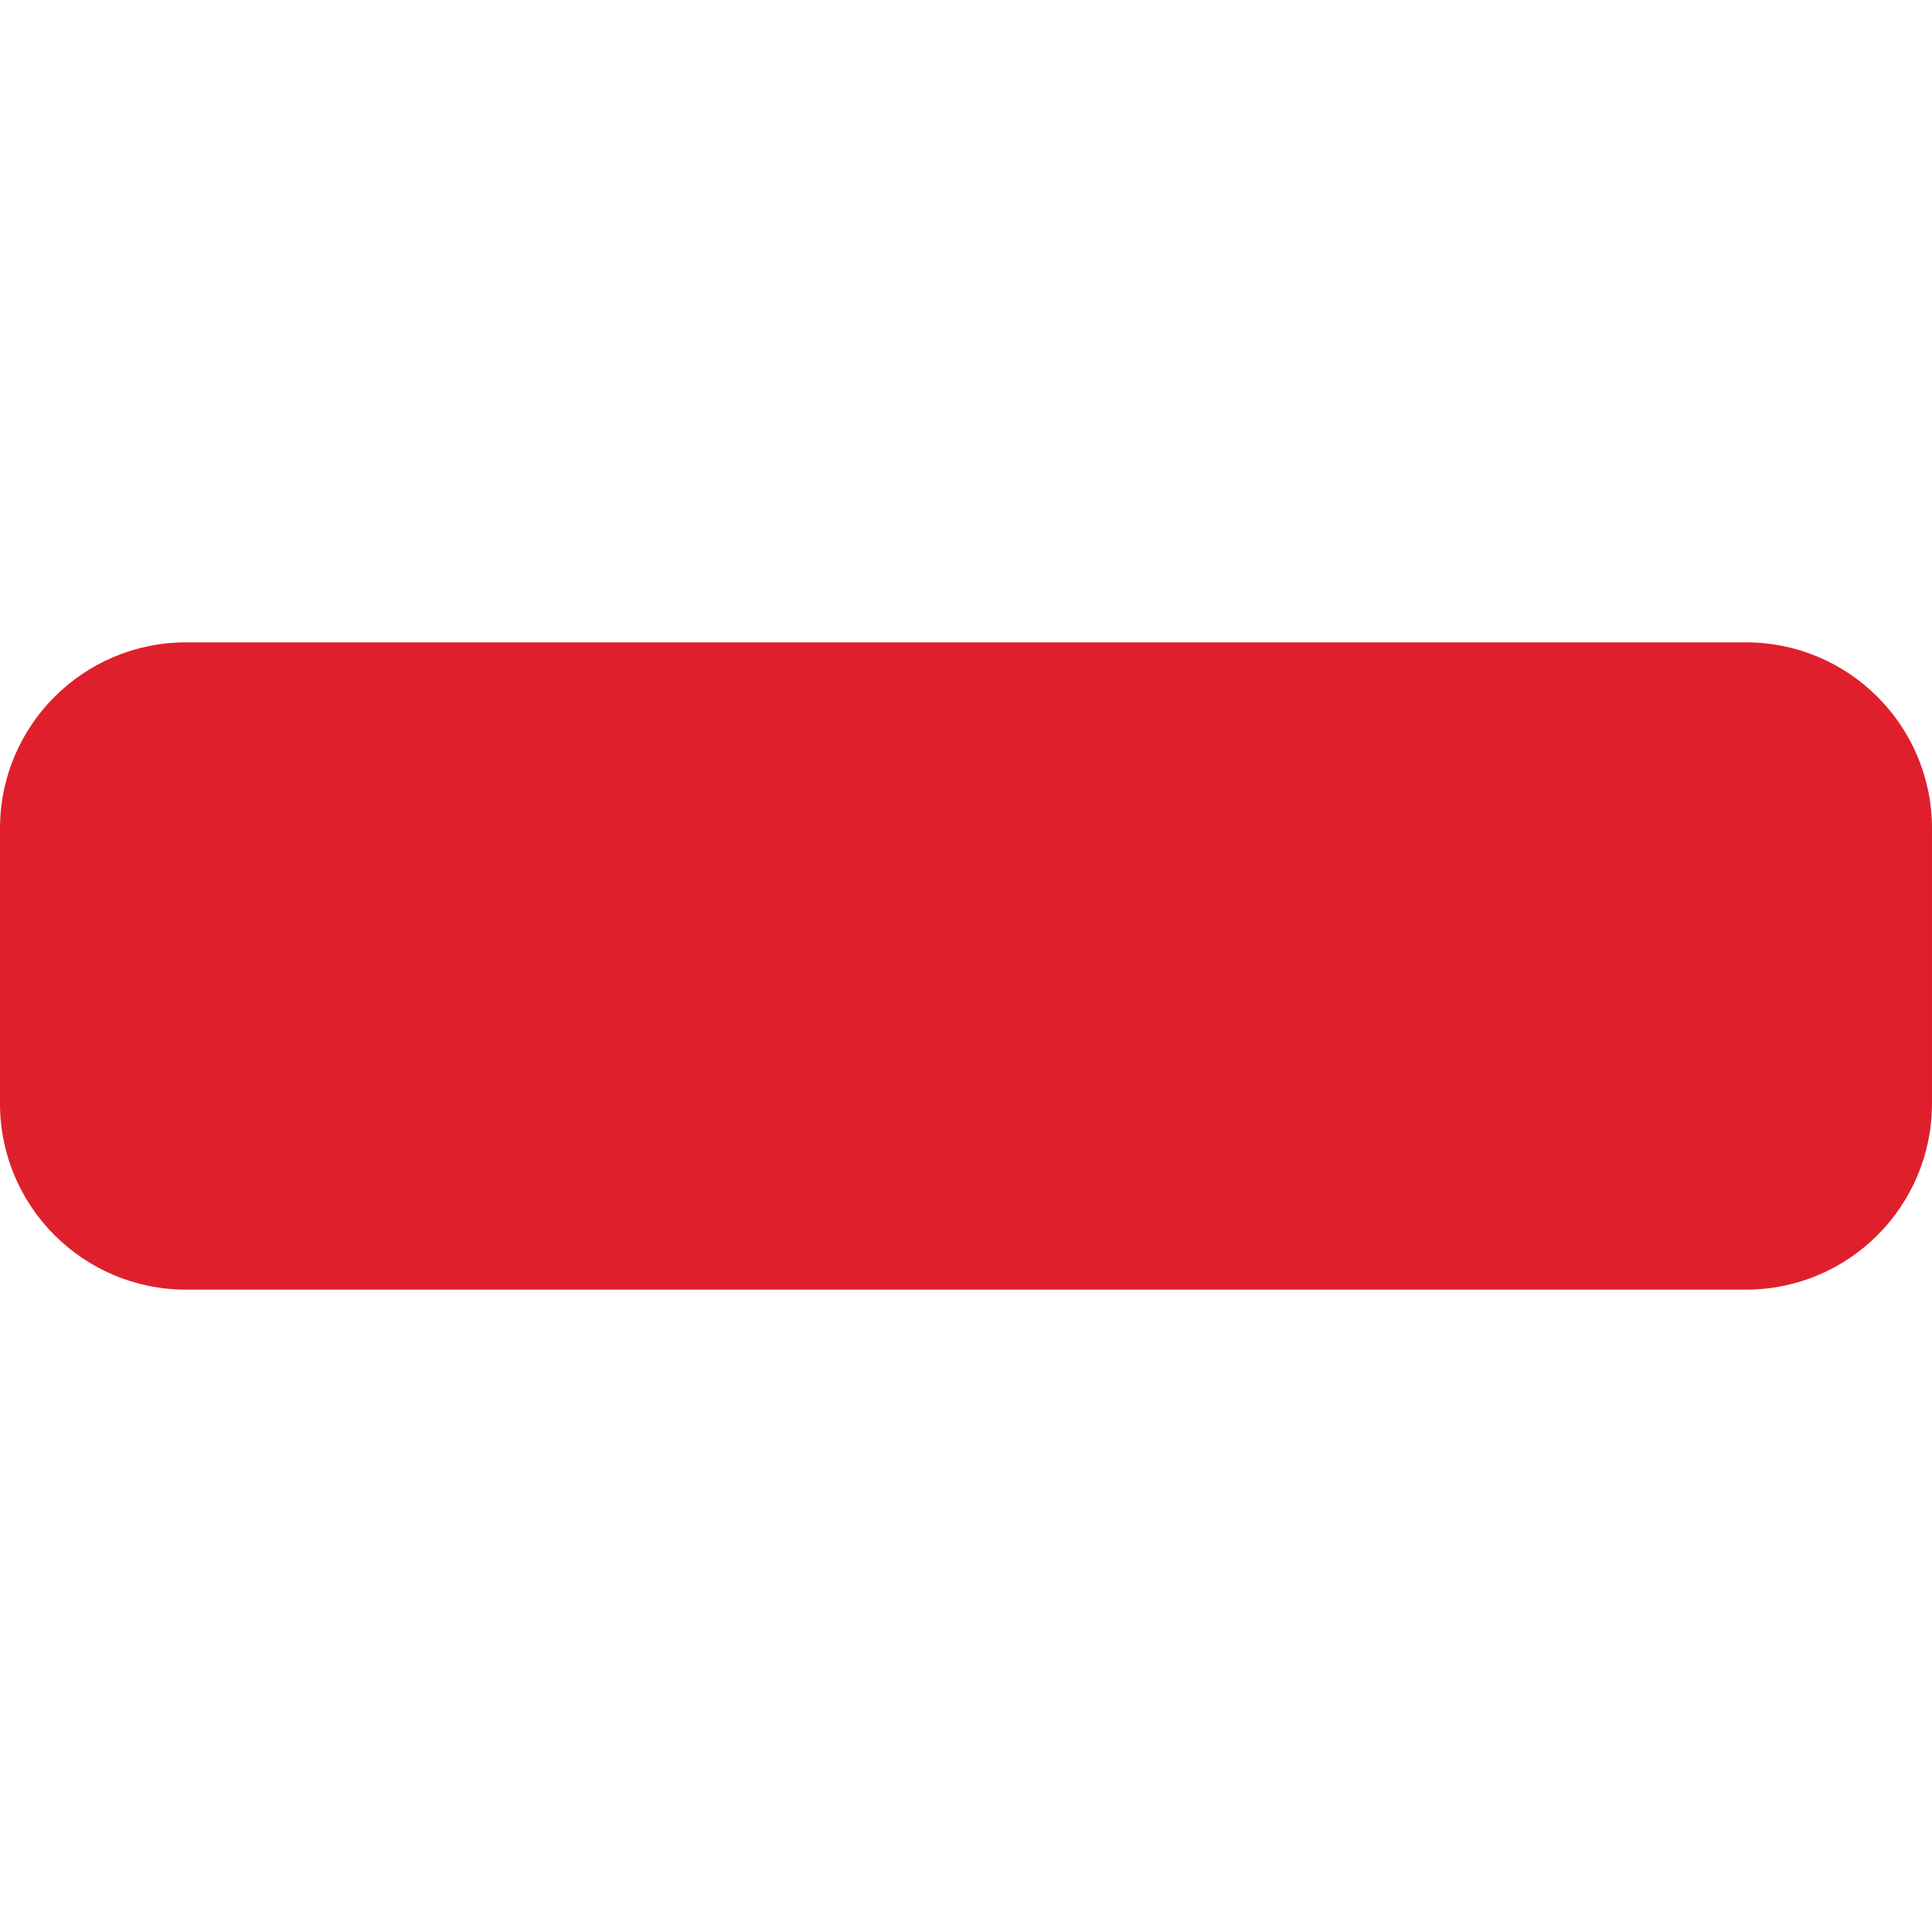
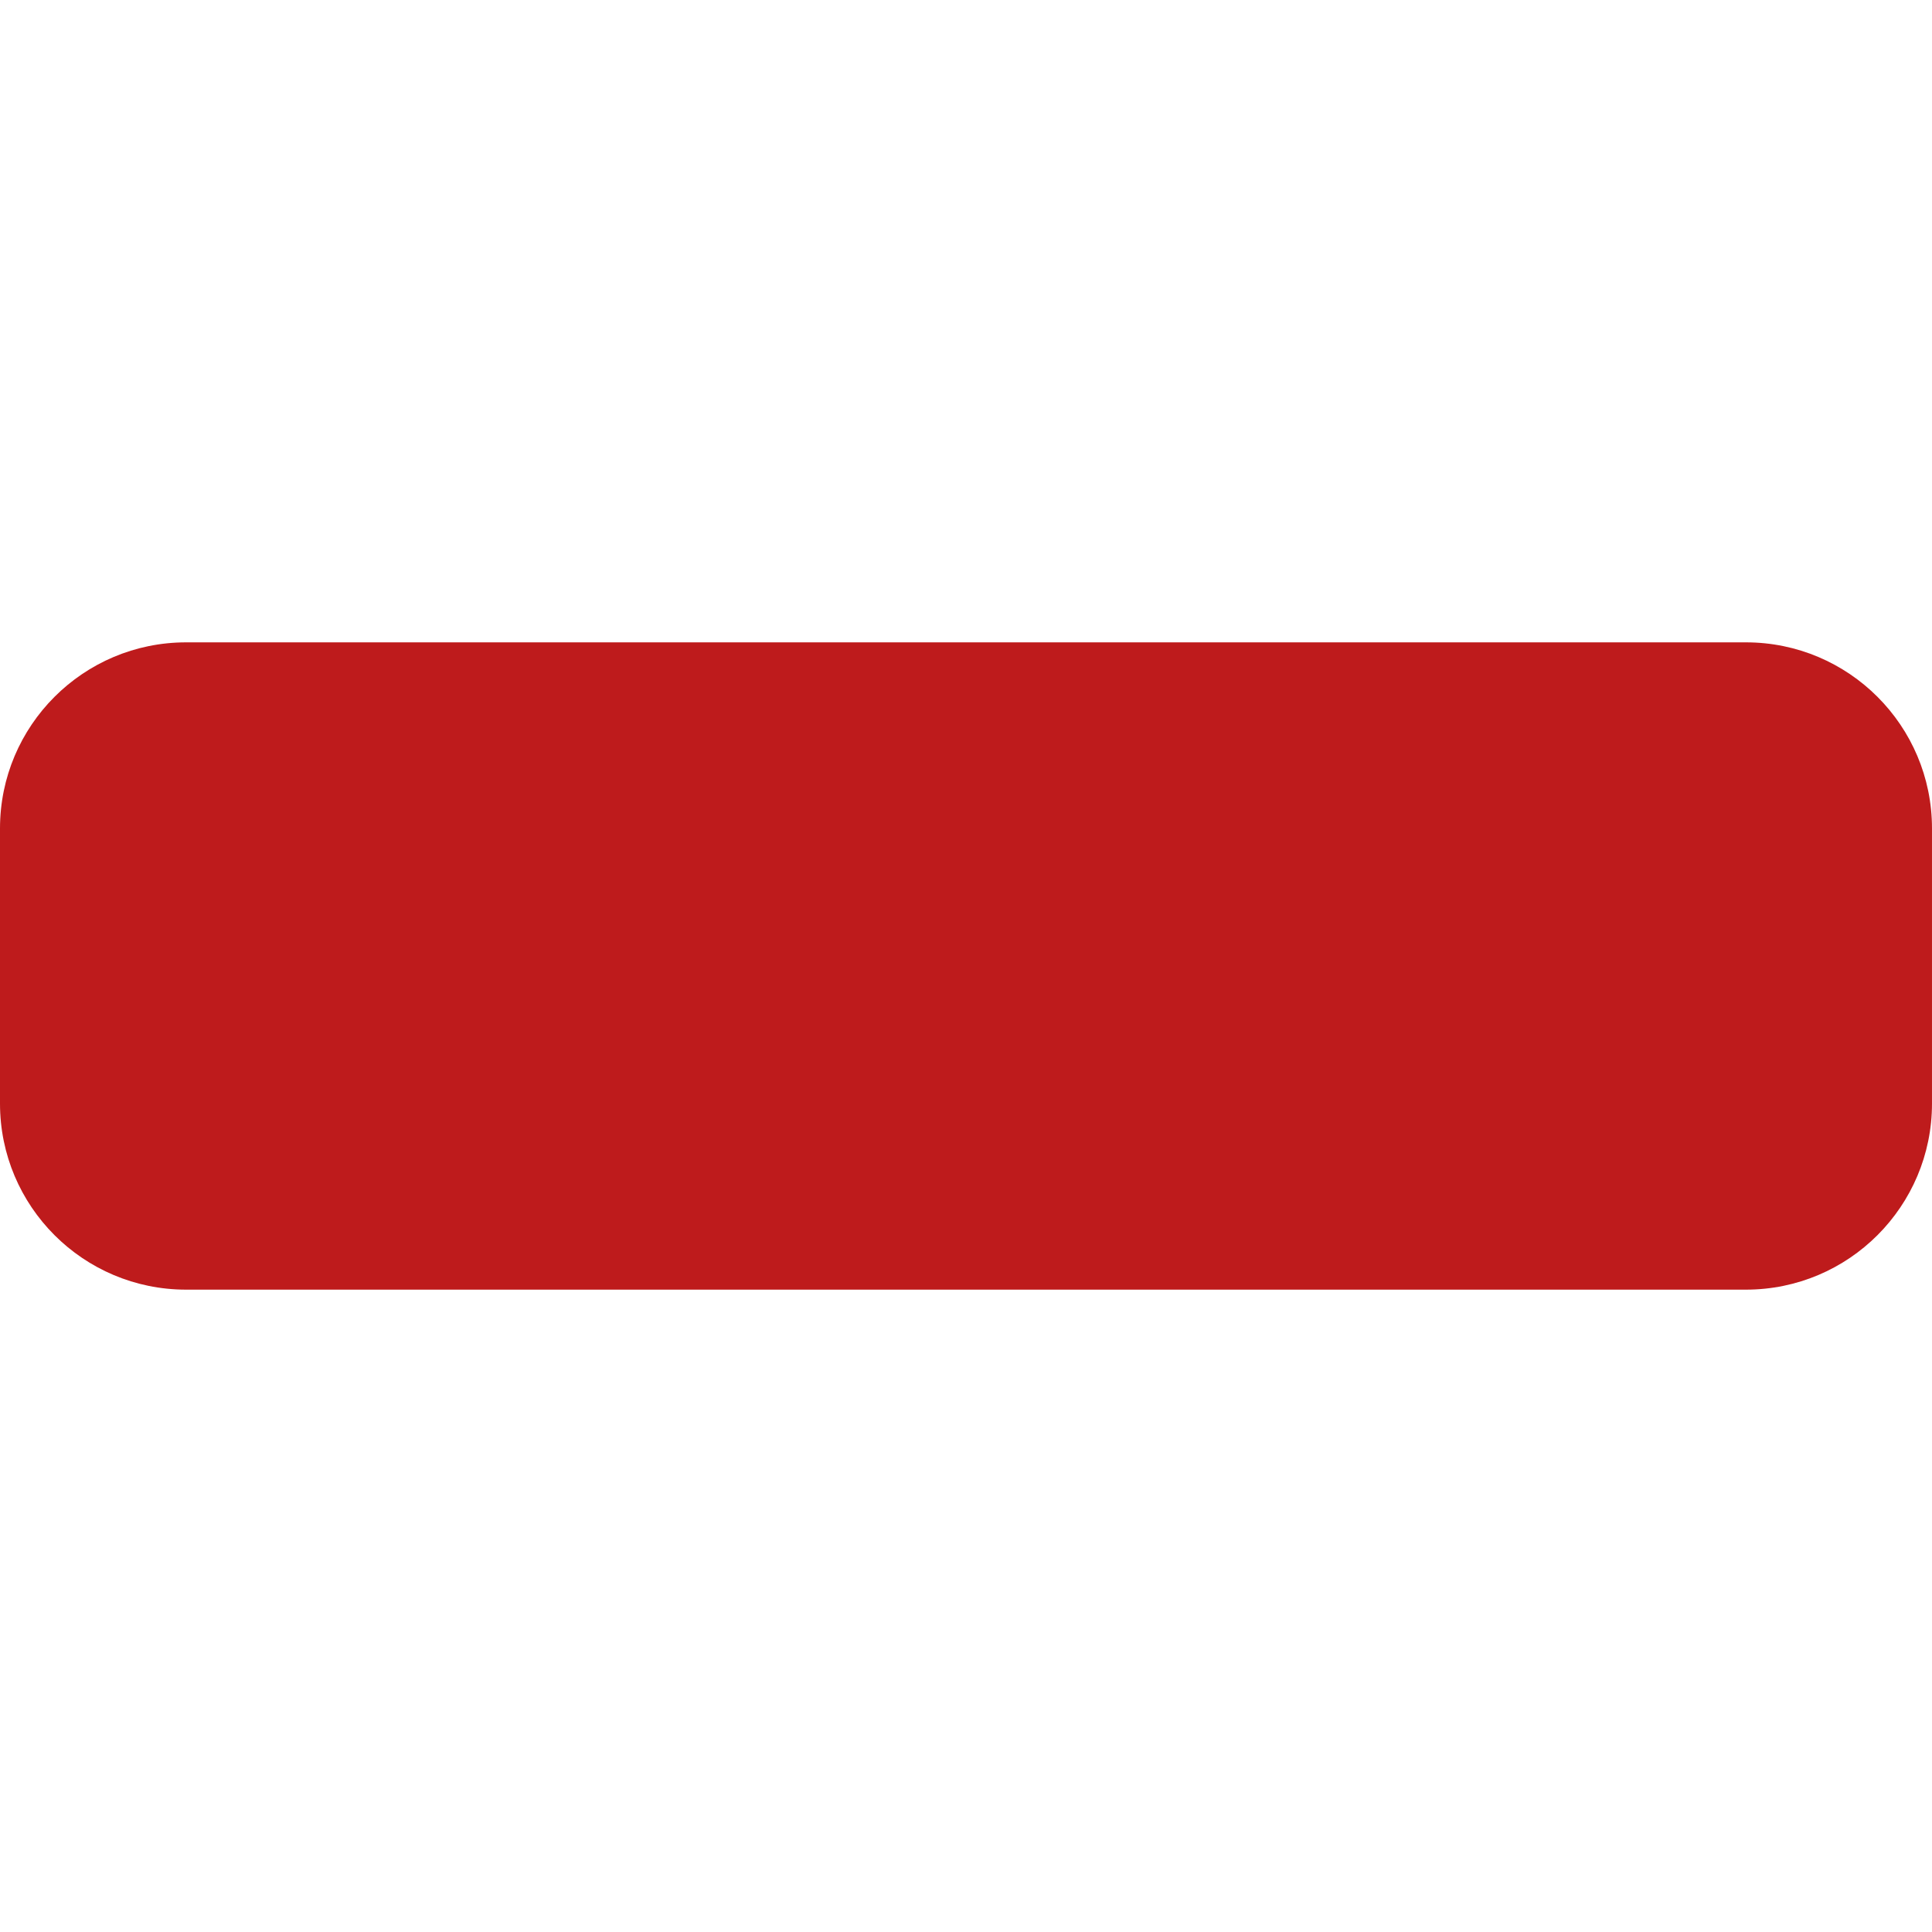
<svg xmlns="http://www.w3.org/2000/svg" version="1.1" x="0px" y="0px" viewBox="0 0 4000 4000" style="enable-background:new 0 0 4000 4000;" xml:space="preserve">
  <style type="text/css">
	.st0{display:none;}
	.st1{display:inline;fill:#E7ECED;}
- 	.st2{display:inline;fill:#df202c;}
- 	.st3{display:inline;fill:#cfc7bf;}
- 	.st4{display:inline;fill:#3e3a38;}
+ 	.st2{display:inline;fill:#be1b1c;}
+ 	.st3{display:inline;fill:#a19f97;}
+ 	.st4{display:inline;fill:#1e1f1e;}
	.st5{display:inline;fill:#366DB6;}
	.st6{display:inline;fill:#F6F6F6;}
	.st7{display:inline;}
- 	.st8{fill:#df202c;}
+ 	.st8{fill:#be1b1c;}
</style>
  <g id="Main" class="st0">
    <path class="st1" d="M1772.9,2255.66l-158.15,158.14l158.15,158.14c26.96,26.97,26.96,70.55,0,97.51   c-13.46,13.45-31.11,20.2-48.76,20.2c-17.66,0-35.32-6.75-48.76-20.2l-206.9-206.9c-26.97-26.96-26.97-70.55,0-97.51l206.9-206.9   c26.9-26.97,70.62-26.97,97.52,0C1799.86,2185.11,1799.86,2228.69,1772.9,2255.66z" />
    <path class="st1" d="M2135.23,2156.84l-137.93,482.75c-8.62,30.34-36.2,50.06-66.27,50.06c-6.28,0-12.62-0.89-18.97-2.61   c-36.62-10.49-57.86-48.69-47.38-85.24l137.93-482.76c10.48-36.62,48.61-57.59,85.24-47.45   C2124.46,2082.08,2145.71,2120.28,2135.23,2156.84z" />
    <path class="st1" d="M2531.51,2462.55l-206.9,206.9c-13.44,13.45-31.1,20.2-48.75,20.2c-17.66,0-35.32-6.75-48.76-20.2   c-26.97-26.97-26.97-70.55,0-97.51l158.14-158.14l-158.14-158.14c-26.97-26.97-26.97-70.56,0-97.52c26.9-26.97,70.61-26.97,97.51,0   l206.9,206.9C2558.48,2392.01,2558.48,2435.59,2531.51,2462.55z" />
    <path class="st1" d="M3152.2,2206.89c-70.9,0-135.45-45.17-155.45-113.17c-20.9-70.97-49.1-112.62-83.86-176.42   c-34-62.41-20.76-140.14,29.52-190.41l111.93-111.93l-255.59-255.58l-111.93,111.93c-50.27,50.27-128,63.51-190.41,29.51   c-63.8-34.76-105.45-62.97-176.41-83.86c-67.93-19.93-113.11-84.48-113.11-155.38v-158.14H1793.1v158.14   c0,70.9-45.17,135.44-113.17,155.44c-70.97,20.9-112.62,49.11-176.42,83.86c-62.41,34-140.14,20.76-190.41-29.51l-111.93-111.93   l-255.59,255.58l111.93,111.93c50.28,50.28,63.52,128,29.52,190.42c-34.76,63.79-62.97,105.44-83.86,176.41   c-19.93,67.93-84.48,113.1-155.38,113.1H689.65v413.8H847.8c70.89,0,135.44,45.17,155.44,113.17   c20.9,70.97,49.1,112.62,83.86,176.41c34,62.42,20.76,140.14-29.52,190.42l-111.93,111.93l255.59,255.58l111.93-111.93   c50.27-50.27,128-63.51,190.41-29.51c63.8,34.76,105.45,62.97,176.42,83.86c67.93,19.93,113.1,84.48,113.1,155.38v158.14h413.79   v-158.14c0-70.9,45.18-135.45,113.18-155.45c70.96-20.89,112.61-49.1,176.41-83.86c62.41-34,140.14-20.75,190.41,29.52   l111.93,111.93l255.59-255.59l-111.93-111.92c-50.27-50.28-63.52-128-29.52-190.42c34.76-63.8,62.97-105.44,83.86-176.41   c19.93-67.93,84.49-113.1,155.38-113.1h158.14v-413.8H3152.2z M2000,3172.41c-418.98,0-758.62-339.64-758.62-758.61   c0-418.98,339.64-758.62,758.62-758.62c418.97,0,758.61,339.64,758.61,758.62C2758.61,2832.77,2418.97,3172.41,2000,3172.41z" />
    <path class="st2" d="M3999.99,653.61v173.98H0v2931.02C0,3891.93,108.07,4000,241.38,4000h3517.23   c133.31,0,241.38-108.07,241.39-241.39V655.17C4000,654.65,4000,654.13,3999.99,653.61z M3310.34,2620.69H3152.2   c-70.89,0-135.45,45.17-155.38,113.1c-20.89,70.97-49.1,112.61-83.86,176.41c-34,62.42-20.75,140.14,29.52,190.42l111.93,111.92   l-255.59,255.59l-111.93-111.93c-50.27-50.27-128-63.52-190.41-29.52c-63.8,34.76-105.45,62.97-176.41,83.86   c-68,20-113.18,84.55-113.18,155.45v158.14H1793.1v-158.14c0-70.9-45.17-135.45-113.1-155.38   c-70.97-20.89-112.62-49.1-176.42-83.86c-62.41-34-140.14-20.76-190.41,29.51l-111.93,111.93l-255.59-255.58l111.93-111.93   c50.28-50.28,63.52-128,29.52-190.42c-34.76-63.79-62.96-105.44-83.86-176.41c-20-68-84.55-113.17-155.44-113.17H689.65v-413.8   h158.14c70.9,0,135.45-45.17,155.38-113.1c20.89-70.97,49.1-112.62,83.86-176.41c34-62.42,20.76-140.14-29.52-190.42   l-111.93-111.93l255.59-255.58l111.93,111.93c50.27,50.27,128,63.51,190.41,29.51c63.8-34.75,105.45-62.96,176.42-83.86   c68-20,113.17-84.54,113.17-155.44v-158.14h413.79v158.14c0,70.9,45.18,135.45,113.11,155.38c70.96,20.89,112.61,49.1,176.41,83.86   c62.41,34,140.14,20.76,190.41-29.51l111.93-111.93l255.59,255.58l-111.93,111.93c-50.28,50.27-63.52,128-29.52,190.41   c34.76,63.8,62.96,105.45,83.86,176.42c20,68,84.55,113.17,155.45,113.17h158.14V2620.69z" />
    <path class="st3" d="M3758.62,0H241.38C108.07,0,0,108.07,0,241.39v586.2h3999.99v-586.2C3999.99,108.07,3891.92,0,3758.62,0z    M551.72,551.72H275.86V275.86h275.86V551.72z M1103.44,551.72H827.58V275.86h275.86V551.72z M1655.17,551.72h-275.86V275.86   h275.86V551.72z" />
    <rect x="275.86" y="275.86" class="st4" width="275.86" height="275.86" />
    <rect x="827.58" y="275.86" class="st4" width="275.86" height="275.86" />
    <rect x="1379.31" y="275.86" class="st4" width="275.86" height="275.86" />
    <path class="st5" d="M1772.9,2255.66l-158.15,158.14l158.15,158.14c26.96,26.97,26.96,70.55,0,97.51   c-13.46,13.45-31.11,20.2-48.76,20.2c-17.66,0-35.32-6.75-48.76-20.2l-206.9-206.9c-26.97-26.96-26.97-70.55,0-97.51l206.9-206.9   c26.9-26.97,70.62-26.97,97.52,0C1799.86,2185.11,1799.86,2228.69,1772.9,2255.66z" />
    <path class="st5" d="M2135.23,2156.84l-137.93,482.75c-8.62,30.34-36.2,50.06-66.27,50.06c-6.28,0-12.62-0.89-18.97-2.61   c-36.62-10.49-57.86-48.69-47.38-85.24l137.93-482.76c10.48-36.62,48.61-57.59,85.24-47.45   C2124.46,2082.08,2145.71,2120.28,2135.23,2156.84z" />
    <path class="st5" d="M2531.51,2365.04c26.97,26.97,26.97,70.55,0,97.51l-206.9,206.9c-13.44,13.45-31.1,20.2-48.75,20.2   c-17.66,0-35.32-6.75-48.76-20.2c-26.97-26.97-26.97-70.55,0-97.51l158.14-158.14l-158.14-158.14c-26.97-26.97-26.97-70.56,0-97.52   c26.9-26.97,70.61-26.97,97.51,0L2531.51,2365.04z" />
    <path class="st6" d="M3152.2,2206.89c-70.9,0-135.45-45.17-155.45-113.17c-20.9-70.97-49.1-112.62-83.86-176.42   c-34-62.41-20.76-140.14,29.52-190.41l111.93-111.93l-255.59-255.58l-111.93,111.93c-50.27,50.27-128,63.51-190.41,29.51   c-63.8-34.76-105.45-62.97-176.41-83.86c-67.93-19.93-113.11-84.48-113.11-155.38v-158.14H1793.1v158.14   c0,70.9-45.17,135.44-113.17,155.44c-70.97,20.9-112.62,49.11-176.42,83.86c-62.41,34-140.14,20.76-190.41-29.51l-111.93-111.93   l-255.59,255.58l111.93,111.93c50.28,50.28,63.52,128,29.52,190.42c-34.76,63.79-62.97,105.44-83.86,176.41   c-19.93,67.93-84.48,113.1-155.38,113.1H689.65v413.8H847.8c70.89,0,135.44,45.17,155.44,113.17   c20.9,70.97,49.1,112.62,83.86,176.41c34,62.42,20.76,140.14-29.52,190.42l-111.93,111.93l255.59,255.58l111.93-111.93   c50.27-50.27,128-63.51,190.41-29.51c63.8,34.76,105.45,62.97,176.42,83.86c67.93,19.93,113.1,84.48,113.1,155.38v158.14h413.79   v-158.14c0-70.9,45.18-135.45,113.18-155.45c70.96-20.89,112.61-49.1,176.41-83.86c62.41-34,140.14-20.75,190.41,29.52   l111.93,111.93l255.59-255.59l-111.93-111.92c-50.27-50.28-63.52-128-29.52-190.42c34.76-63.8,62.97-105.44,83.86-176.41   c19.93-67.93,84.49-113.1,155.38-113.1h158.14v-413.8H3152.2z M2000,3172.41c-418.98,0-758.62-339.64-758.62-758.61   c0-418.98,339.64-758.62,758.62-758.62c418.97,0,758.61,339.64,758.61,758.62C2758.61,2832.77,2418.97,3172.41,2000,3172.41z" />
    <path class="st3" d="M2000,1655.18c-418.98,0-758.62,339.64-758.62,758.62c0,418.97,339.64,758.61,758.62,758.61   c418.97,0,758.61-339.64,758.61-758.61C2758.61,1994.82,2418.97,1655.18,2000,1655.18z M1772.9,2571.94   c26.96,26.97,26.96,70.55,0,97.51c-13.46,13.45-31.11,20.2-48.76,20.2c-17.66,0-35.32-6.75-48.76-20.2l-206.9-206.9   c-26.97-26.96-26.97-70.55,0-97.51l206.9-206.9c26.9-26.97,70.62-26.97,97.52,0c26.96,26.97,26.96,70.55,0,97.52l-158.15,158.14   L1772.9,2571.94z M2135.23,2156.84l-137.93,482.75c-8.62,30.34-36.2,50.06-66.27,50.06c-6.28,0-12.62-0.89-18.97-2.61   c-36.62-10.49-57.86-48.69-47.38-85.24l137.93-482.76c10.48-36.62,48.61-57.59,85.24-47.45   C2124.46,2082.08,2145.71,2120.28,2135.23,2156.84z M2531.51,2462.55l-206.9,206.9c-13.44,13.45-31.1,20.2-48.75,20.2   c-17.66,0-35.32-6.75-48.76-20.2c-26.97-26.97-26.97-70.55,0-97.51l158.14-158.14l-158.14-158.14c-26.97-26.97-26.97-70.56,0-97.52   c26.9-26.97,70.61-26.97,97.51,0l206.9,206.9C2558.48,2392.01,2558.48,2435.59,2531.51,2462.55z" />
    <path class="st4" d="M1772.9,2255.66l-158.15,158.14l158.15,158.14c26.96,26.97,26.96,70.55,0,97.51   c-13.46,13.45-31.11,20.2-48.76,20.2c-17.66,0-35.32-6.75-48.76-20.2l-206.9-206.9c-26.97-26.96-26.97-70.55,0-97.51l206.9-206.9   c26.9-26.97,70.62-26.97,97.52,0C1799.86,2185.11,1799.86,2228.69,1772.9,2255.66z" />
    <path class="st4" d="M2135.23,2156.84l-137.93,482.75c-8.62,30.34-36.2,50.06-66.27,50.06c-6.28,0-12.62-0.89-18.97-2.61   c-36.62-10.49-57.86-48.69-47.38-85.24l137.93-482.76c10.48-36.62,48.61-57.59,85.24-47.45   C2124.46,2082.08,2145.71,2120.28,2135.23,2156.84z" />
    <path class="st4" d="M2531.51,2462.55l-206.9,206.9c-13.44,13.45-31.1,20.2-48.75,20.2c-17.66,0-35.32-6.75-48.76-20.2   c-26.97-26.97-26.97-70.55,0-97.51l158.14-158.14l-158.14-158.14c-26.97-26.97-26.97-70.56,0-97.52c26.9-26.97,70.61-26.97,97.51,0   l206.9,206.9C2558.48,2392.01,2558.48,2435.59,2531.51,2462.55z" />
  </g>
  <g id="Quitter" class="st0">
    <g class="st7">
      <path class="st8" d="M3887.46,1174.77c70.65-66,111.26-158.28,112.52-254.96c1.01-96.8-37.84-189.83-107.11-257.47l-480.5-469.81    c-67.26-65.75-157.9-102.08-252.19-100.95c-94.04,1.13-183.67,39.48-249.17,106.86l-904.79,927.42l-892.1-929.31    c-70.28-73.29-166.58-115.54-268.03-117.55c-101.45-2.14-199.64,36.33-272.68,106.61l-464.53,446.3    C38.97,698.92-0.25,791.45,0,888.38c0.25,96.8,39.98,189.21,110.13,255.96l973.81,926.29l-862.18,883.55    c-131.5,134.64-134.64,348.74-7.29,487.66l335.67,364.71c63.99,69.9,153.12,110.76,247.67,114.28    c94.41,3.52,186.44-30.68,255.46-95.42l945.65-884.43l922.65,877.51c68.52,65.25,159.91,100.2,254.45,97.05    c94.54-2.64,183.93-43.25,248.8-112.52l338.31-361.69c128.48-137.91,127.48-352.01-2.89-487.79l-839.8-875.5L3887.46,1174.77z" />
    </g>
  </g>
  <g id="Reduire">
    <path class="st8" d="M0,2284.82v-569.64c0-212.78,172.49-385.26,385.26-385.26h3229.47c212.78,0,385.26,172.49,385.26,385.26   v569.64c0,212.78-172.49,385.26-385.26,385.26H385.26C172.49,2670.08,0,2497.59,0,2284.82z" />
  </g>
  <g id="Agrandir" class="st0">
    <g class="st7">
      <path class="st8" d="M3300,700v2600H700V700H3300 M3614.73,0H385.27C172.49,0,0,172.49,0,385.27v3229.47    C0,3827.51,172.49,4000,385.27,4000h3229.47c212.78,0,385.27-172.49,385.27-385.27V385.27C4000,172.49,3827.51,0,3614.73,0    L3614.73,0z" />
    </g>
  </g>
</svg>
